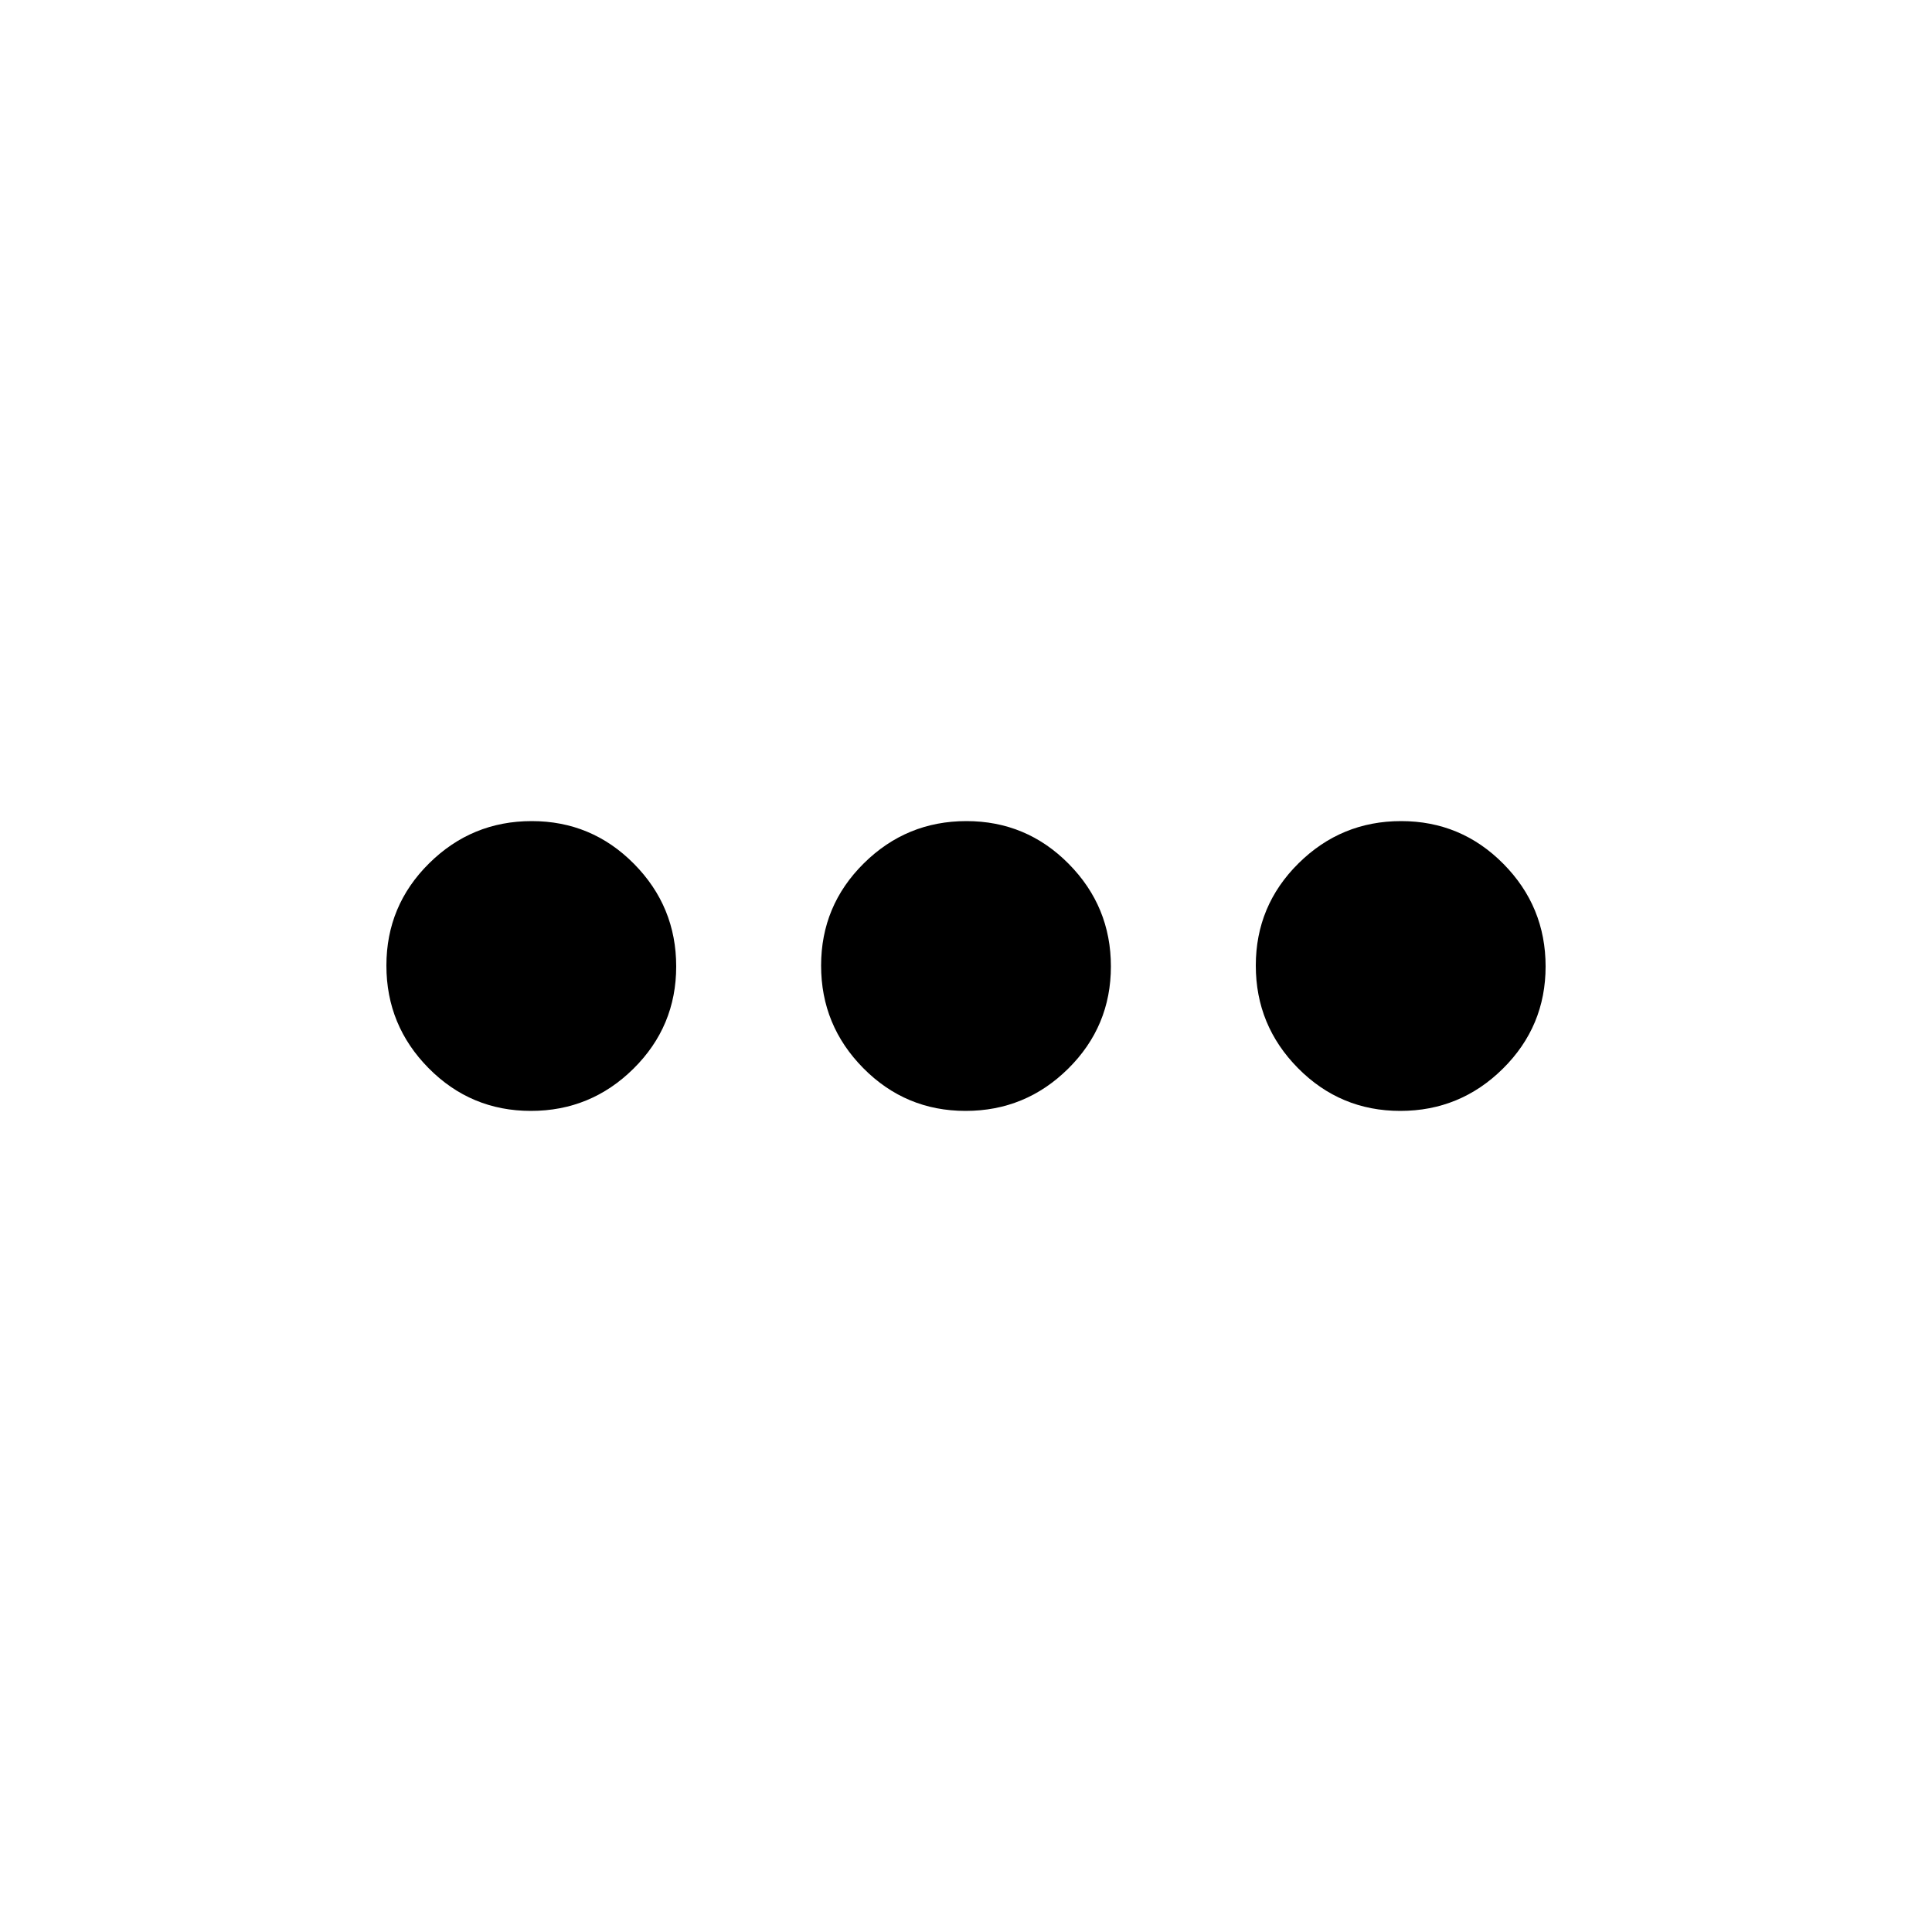
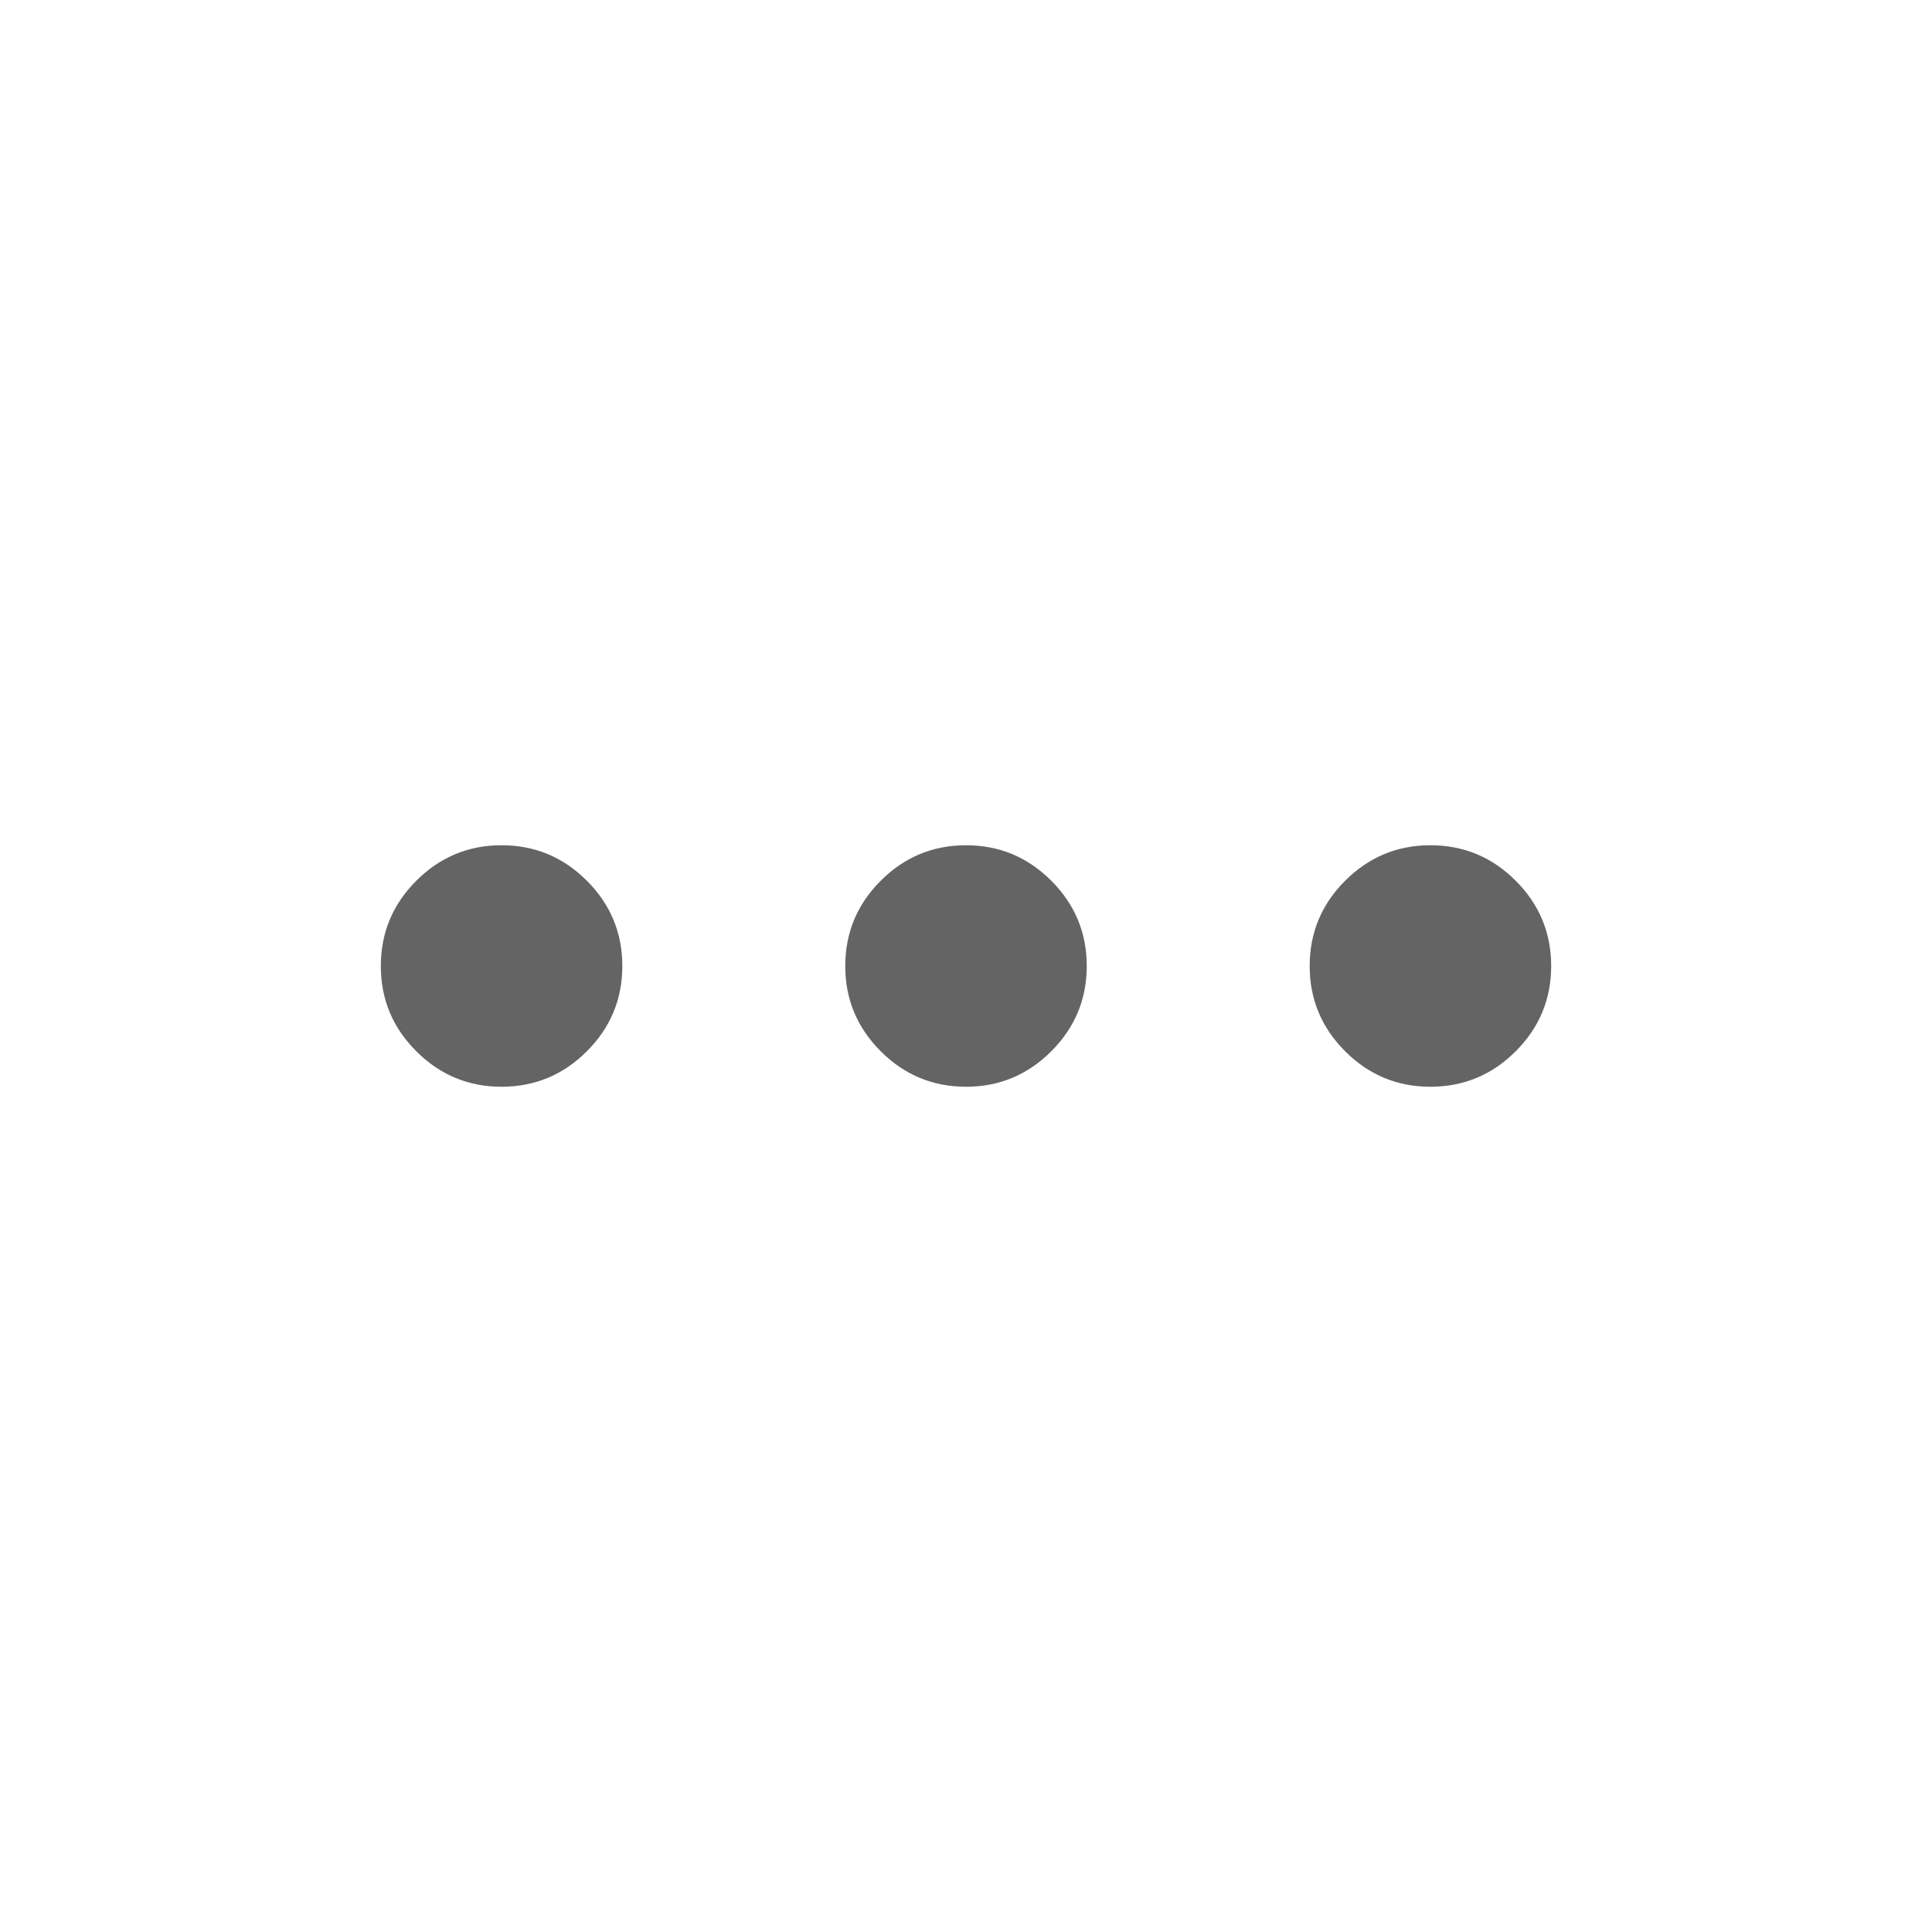
- <svg xmlns="http://www.w3.org/2000/svg" height="20" viewBox="0 -960 960 960" width="20">
-   <path d="M263.788-408Q234-408 213-429.212q-21-21.213-21-51Q192-510 213.212-531q21.213-21 51-21Q294-552 315-530.788q21 21.213 21 51Q336-450 314.788-429q-21.213 21-51 21Zm216 0Q450-408 429-429.212q-21-21.213-21-51Q408-510 429.212-531q21.213-21 51-21Q510-552 531-530.788q21 21.213 21 51Q552-450 530.788-429q-21.213 21-51 21Zm216 0Q666-408 645-429.212q-21-21.213-21-51Q624-510 645.212-531q21.213-21 51-21Q726-552 747-530.788q21 21.213 21 51Q768-450 746.788-429q-21.213 21-51 21Z" />
+ <svg xmlns="http://www.w3.org/2000/svg" height="24px" viewBox="0 -960 960 960" width="24px" fill="#646464">
+   <path d="M249.23-420q-24.75 0-42.37-17.63-17.63-17.62-17.63-42.37 0-24.75 17.63-42.37Q224.48-540 249.23-540q24.75 0 42.38 17.63 17.62 17.62 17.62 42.37 0 24.75-17.62 42.37Q273.98-420 249.23-420ZM480-420q-24.75 0-42.37-17.63Q420-455.25 420-480q0-24.75 17.63-42.37Q455.25-540 480-540q24.75 0 42.37 17.63Q540-504.75 540-480q0 24.75-17.63 42.37Q504.75-420 480-420Zm230.77 0q-24.75 0-42.38-17.63-17.62-17.62-17.62-42.37 0-24.75 17.62-42.37Q686.02-540 710.77-540q24.75 0 42.37 17.63 17.63 17.62 17.63 42.37 0 24.75-17.63 42.37Q735.52-420 710.77-420Z" />
</svg>
